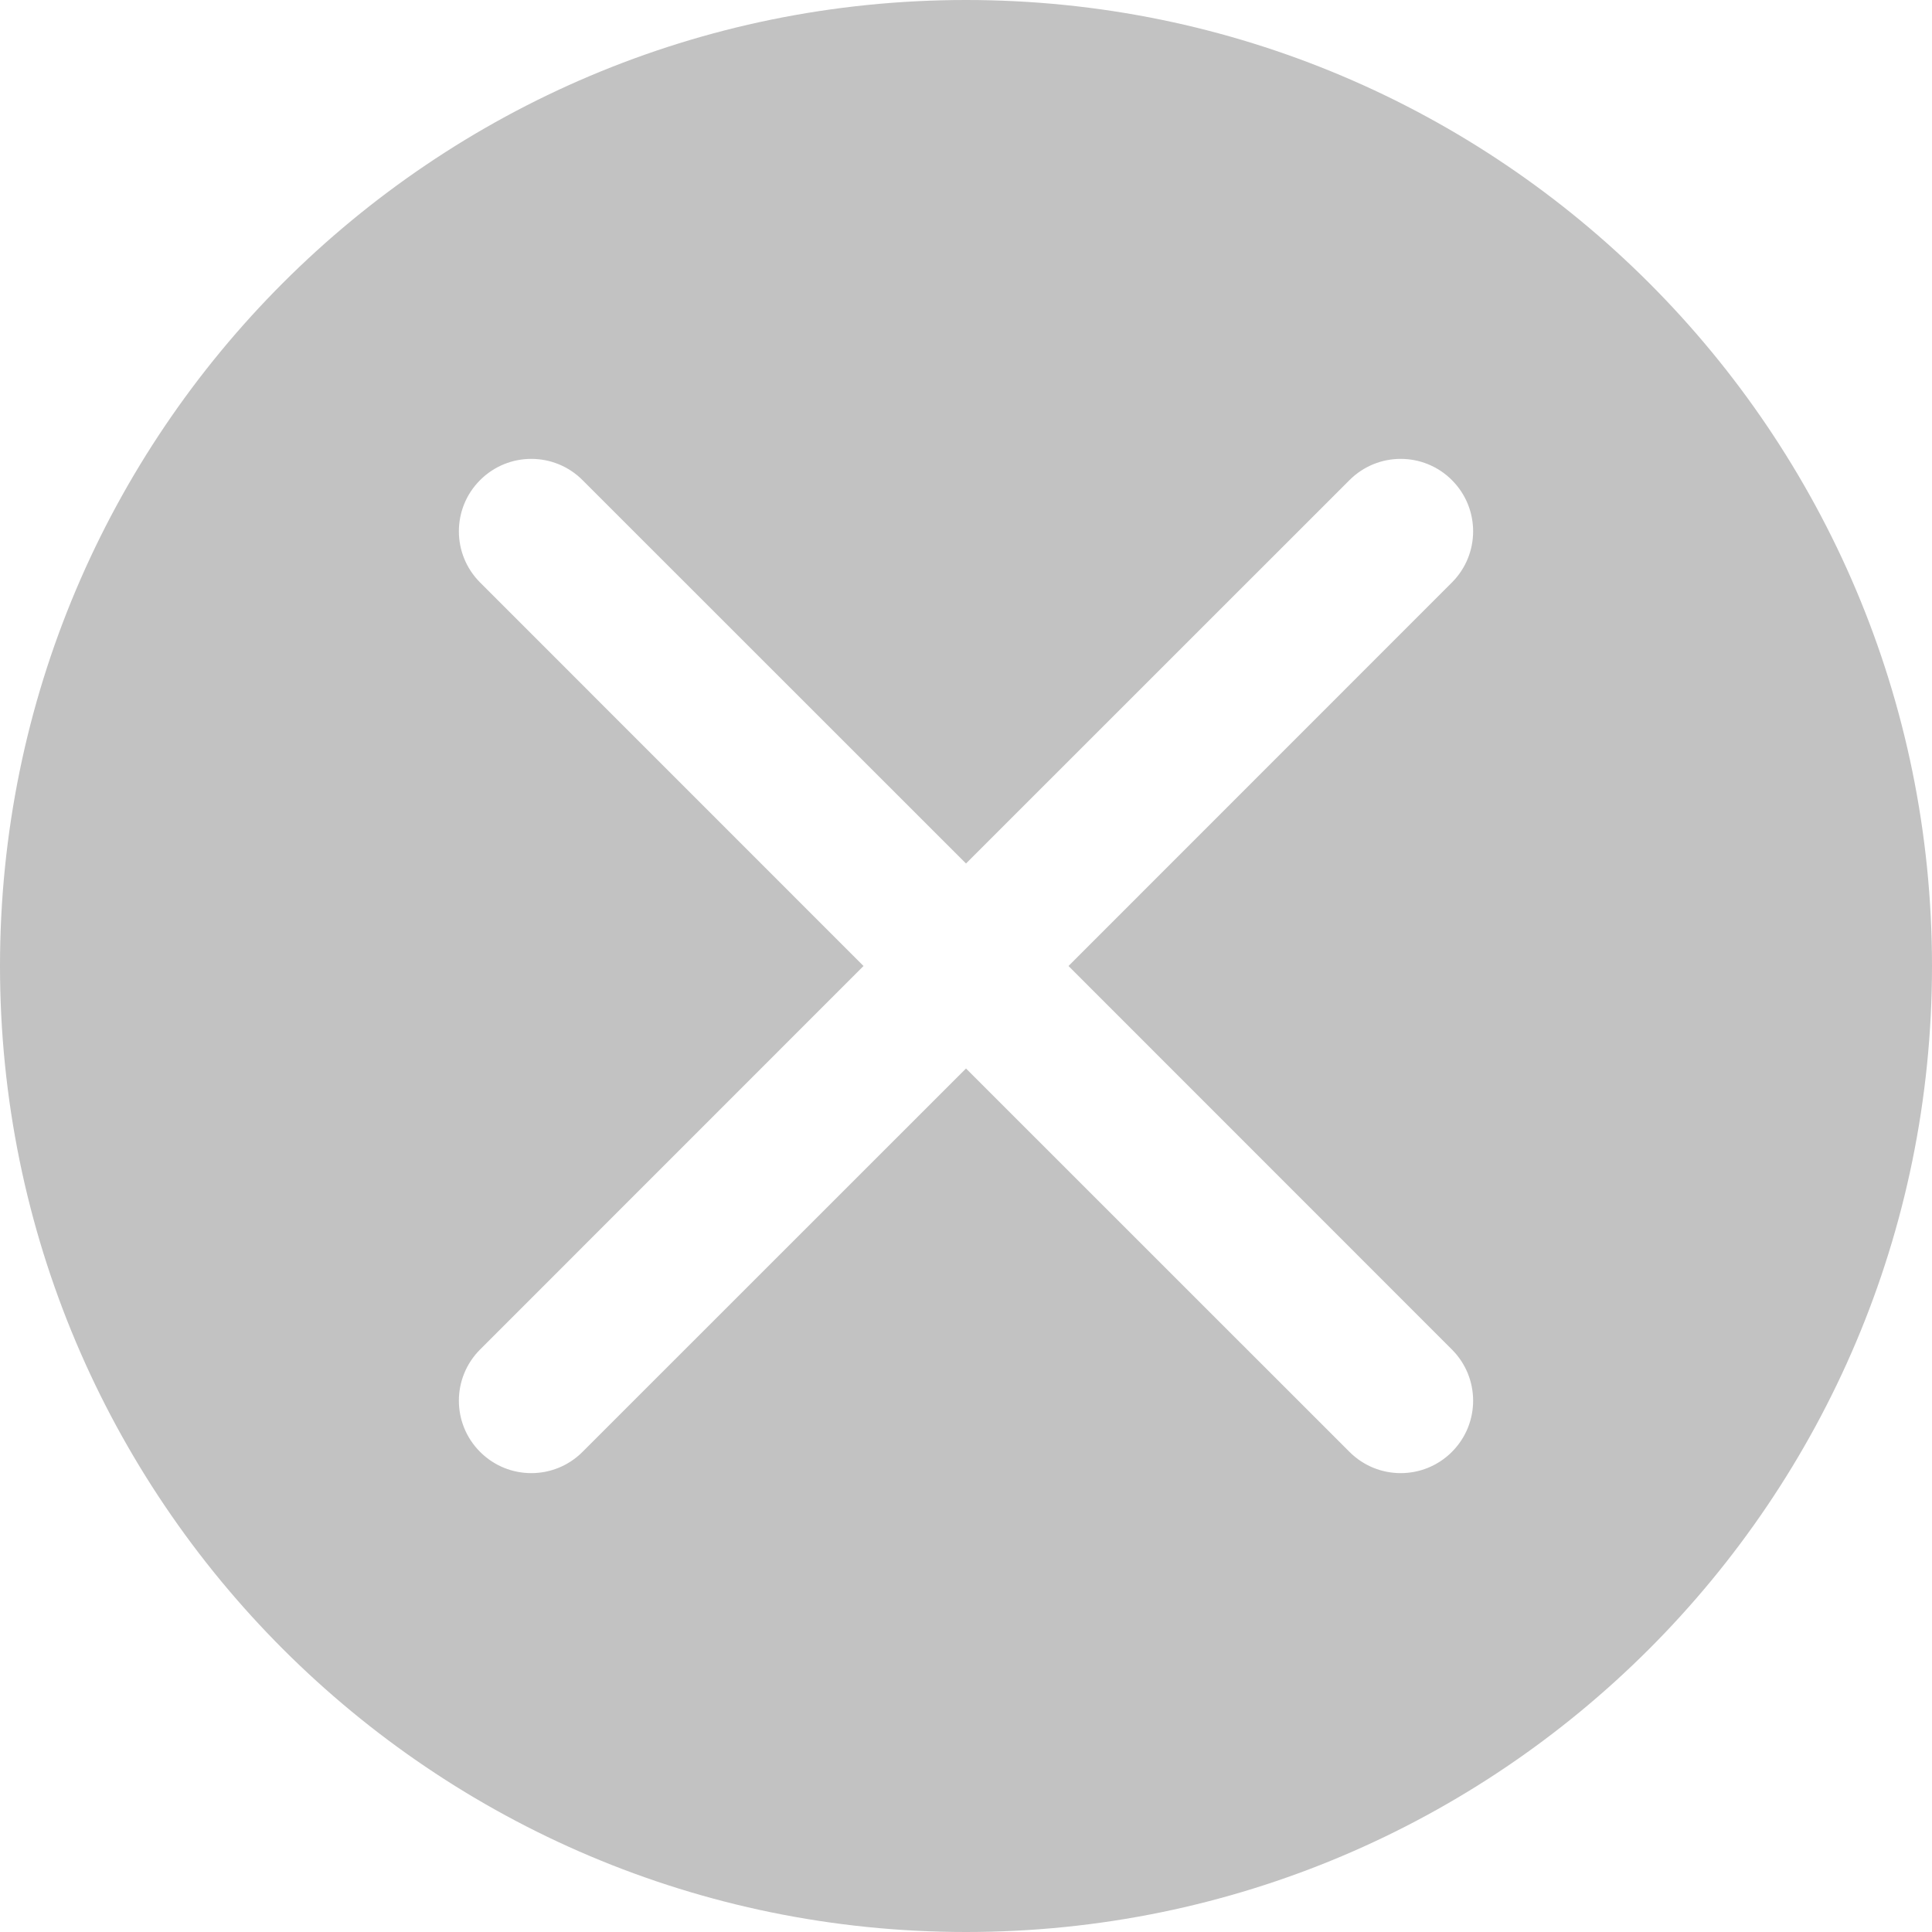
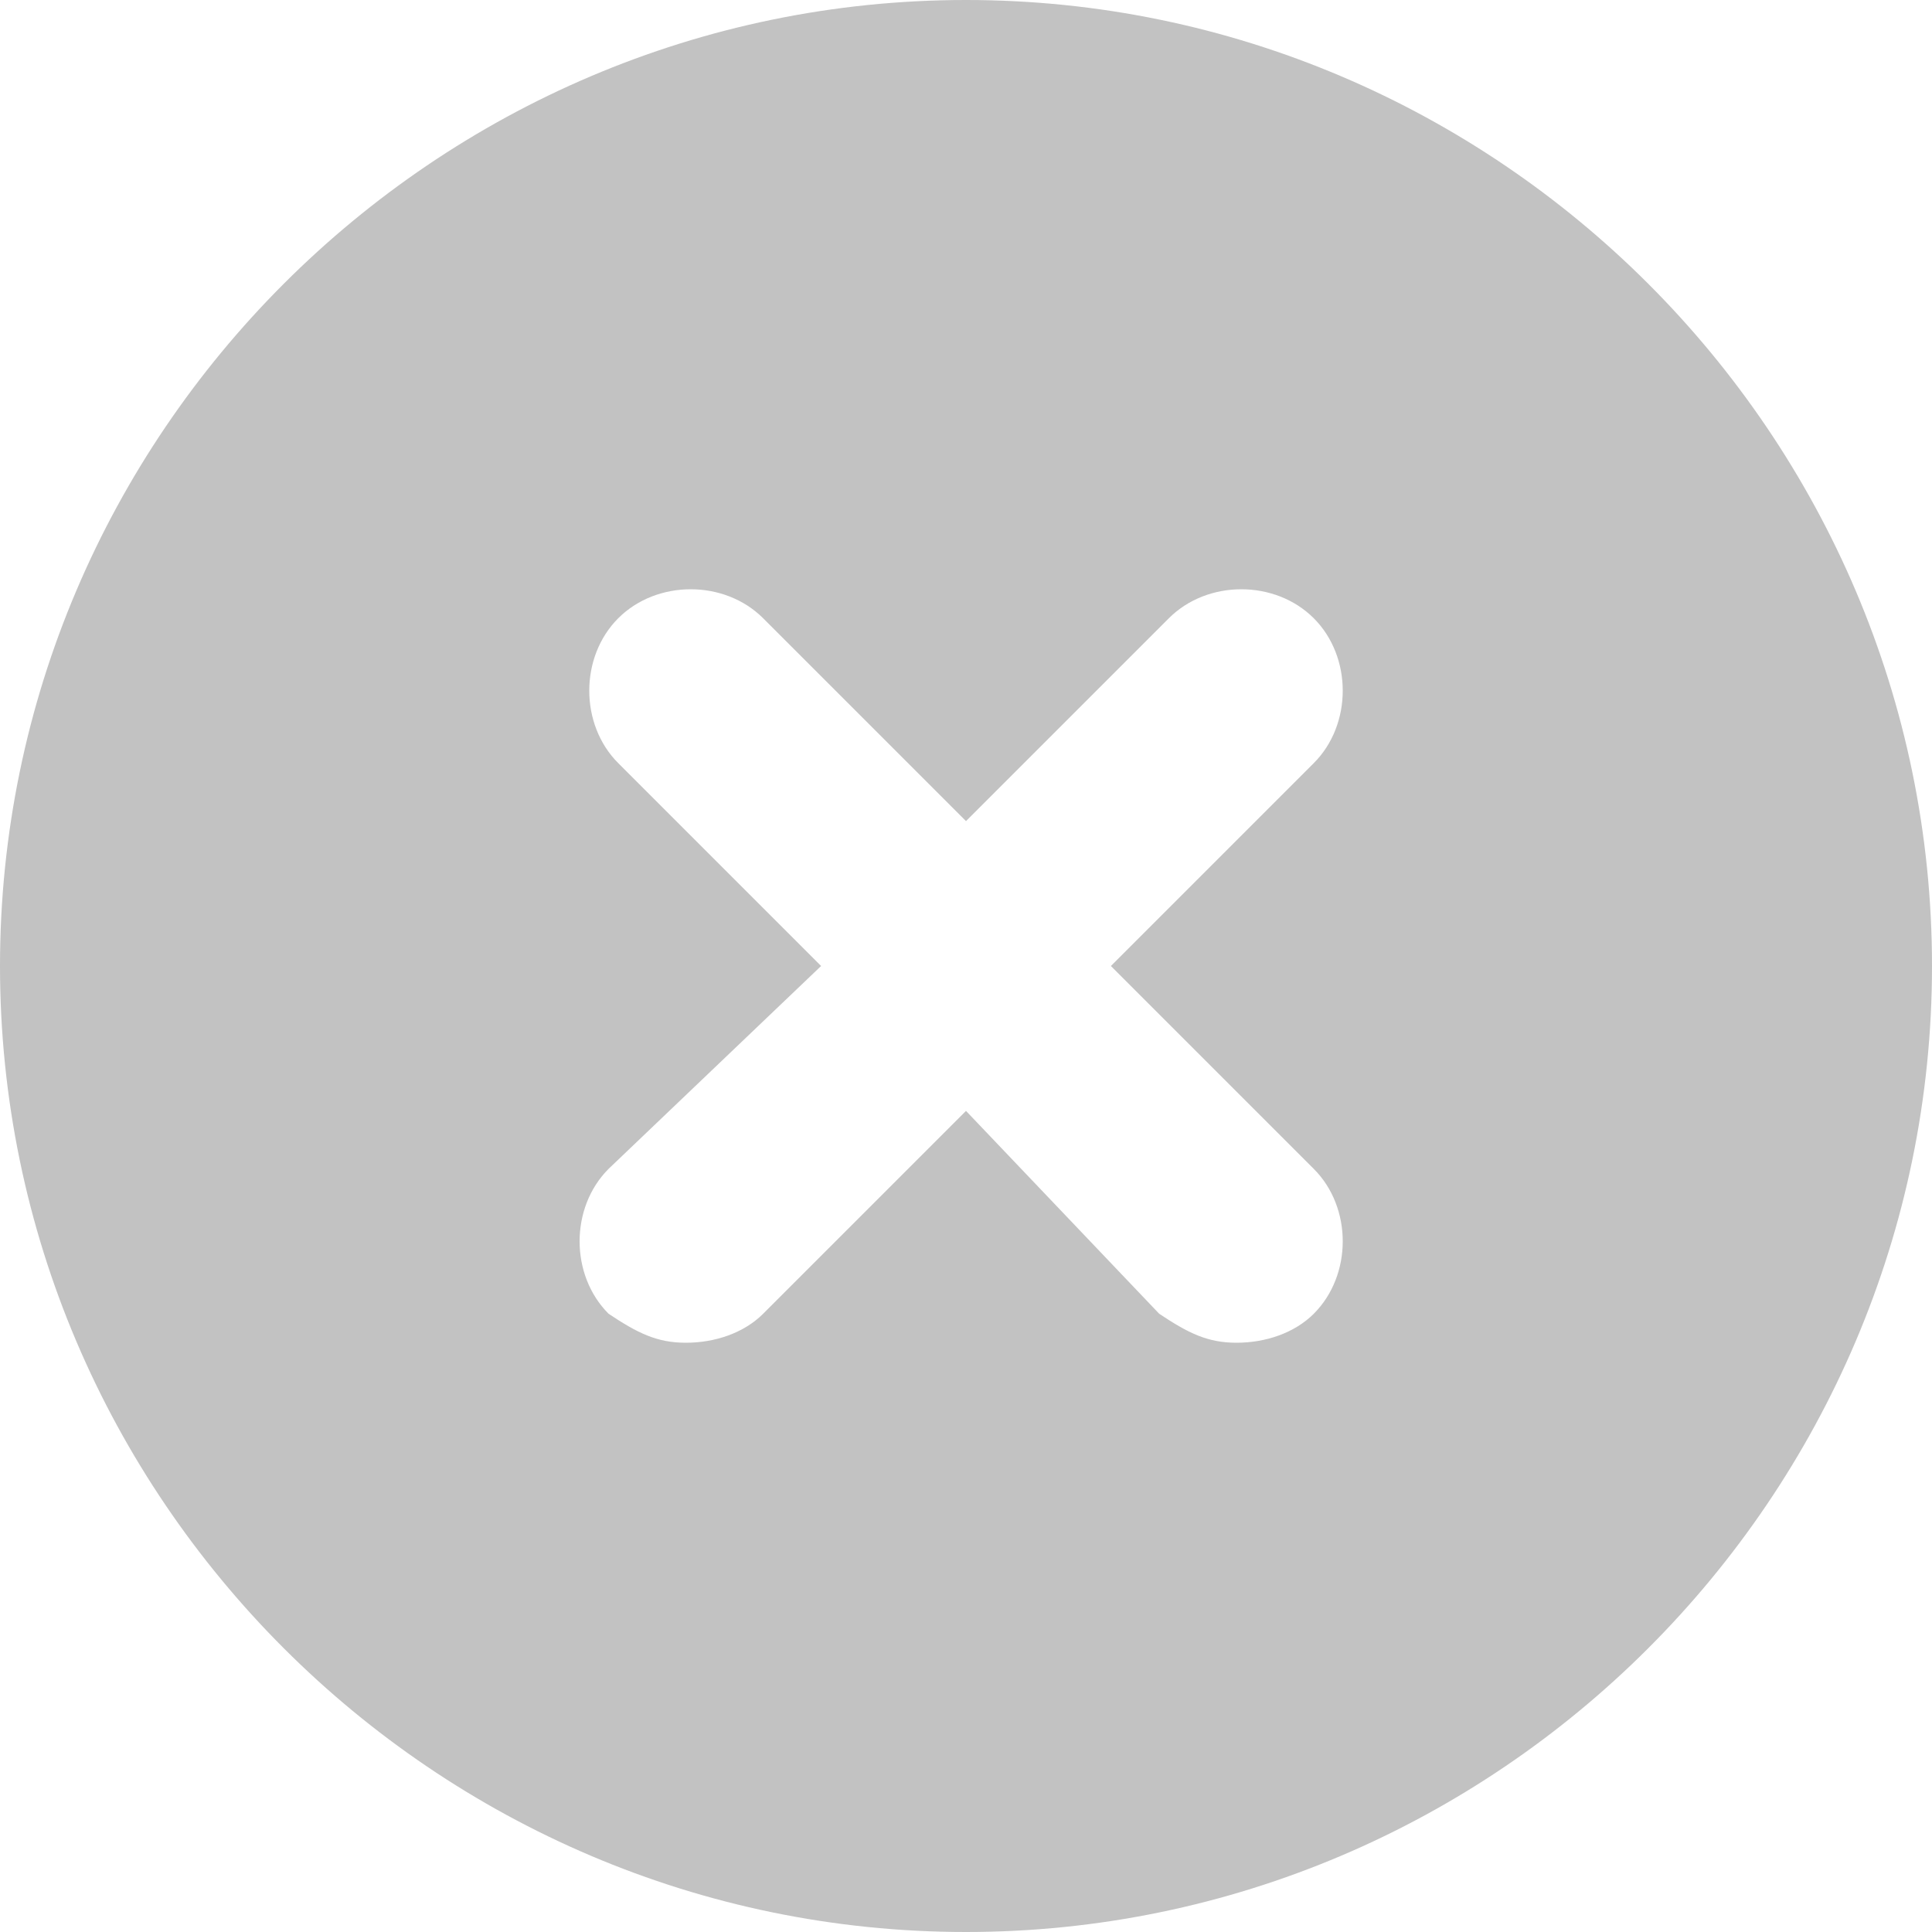
- <svg xmlns="http://www.w3.org/2000/svg" width="20" height="20" viewBox="0 0 20 20" fill="none">
-   <path fill-rule="evenodd" clip-rule="evenodd" d="M20 10C20 15.523 15.523 20 10 20C4.477 20 0 15.523 0 10C0 4.477 4.477 0 10 0C15.523 0 20 4.477 20 10ZM4.97 4.97C5.263 4.677 5.737 4.677 6.03 4.97L10 8.939L13.97 4.97C14.263 4.677 14.737 4.677 15.03 4.97C15.323 5.263 15.323 5.737 15.03 6.03L11.061 10L15.03 13.97C15.323 14.263 15.323 14.737 15.03 15.03C14.737 15.323 14.263 15.323 13.97 15.03L10 11.061L6.03 15.03C5.737 15.323 5.263 15.323 4.97 15.03C4.677 14.737 4.677 14.263 4.97 13.97L8.939 10L4.97 6.03C4.677 5.737 4.677 5.263 4.97 4.97Z" fill="#C2C2C2" />
+ <svg xmlns="http://www.w3.org/2000/svg" t="1699192486172" class="icon" viewBox="0 0 1024 1024" version="1.1" p-id="1891" width="24" height="24">
+   <path d="M512 0C230.4 0 0 230.4 0 512s230.4 512 512 512 512-230.4 512-512S793.6 0 512 0z m184.32 619.52c20.48 20.48 20.48 56.32 0 76.8-10.24 10.24-25.6 15.36-40.96 15.36s-25.6-5.12-40.96-15.36L512 588.8l-107.52 107.52c-10.24 10.24-25.6 15.36-40.96 15.36s-25.6-5.12-40.96-15.36c-20.48-20.48-20.48-56.32 0-76.8L435.2 512l-107.52-107.52c-20.48-20.48-20.48-56.32 0-76.8s56.32-20.48 76.8 0L512 435.2l107.52-107.52c20.48-20.48 56.32-20.48 76.8 0s20.48 56.32 0 76.8L588.8 512l107.52 107.52z" p-id="1892" fill="#C2C2C2" />
</svg>
